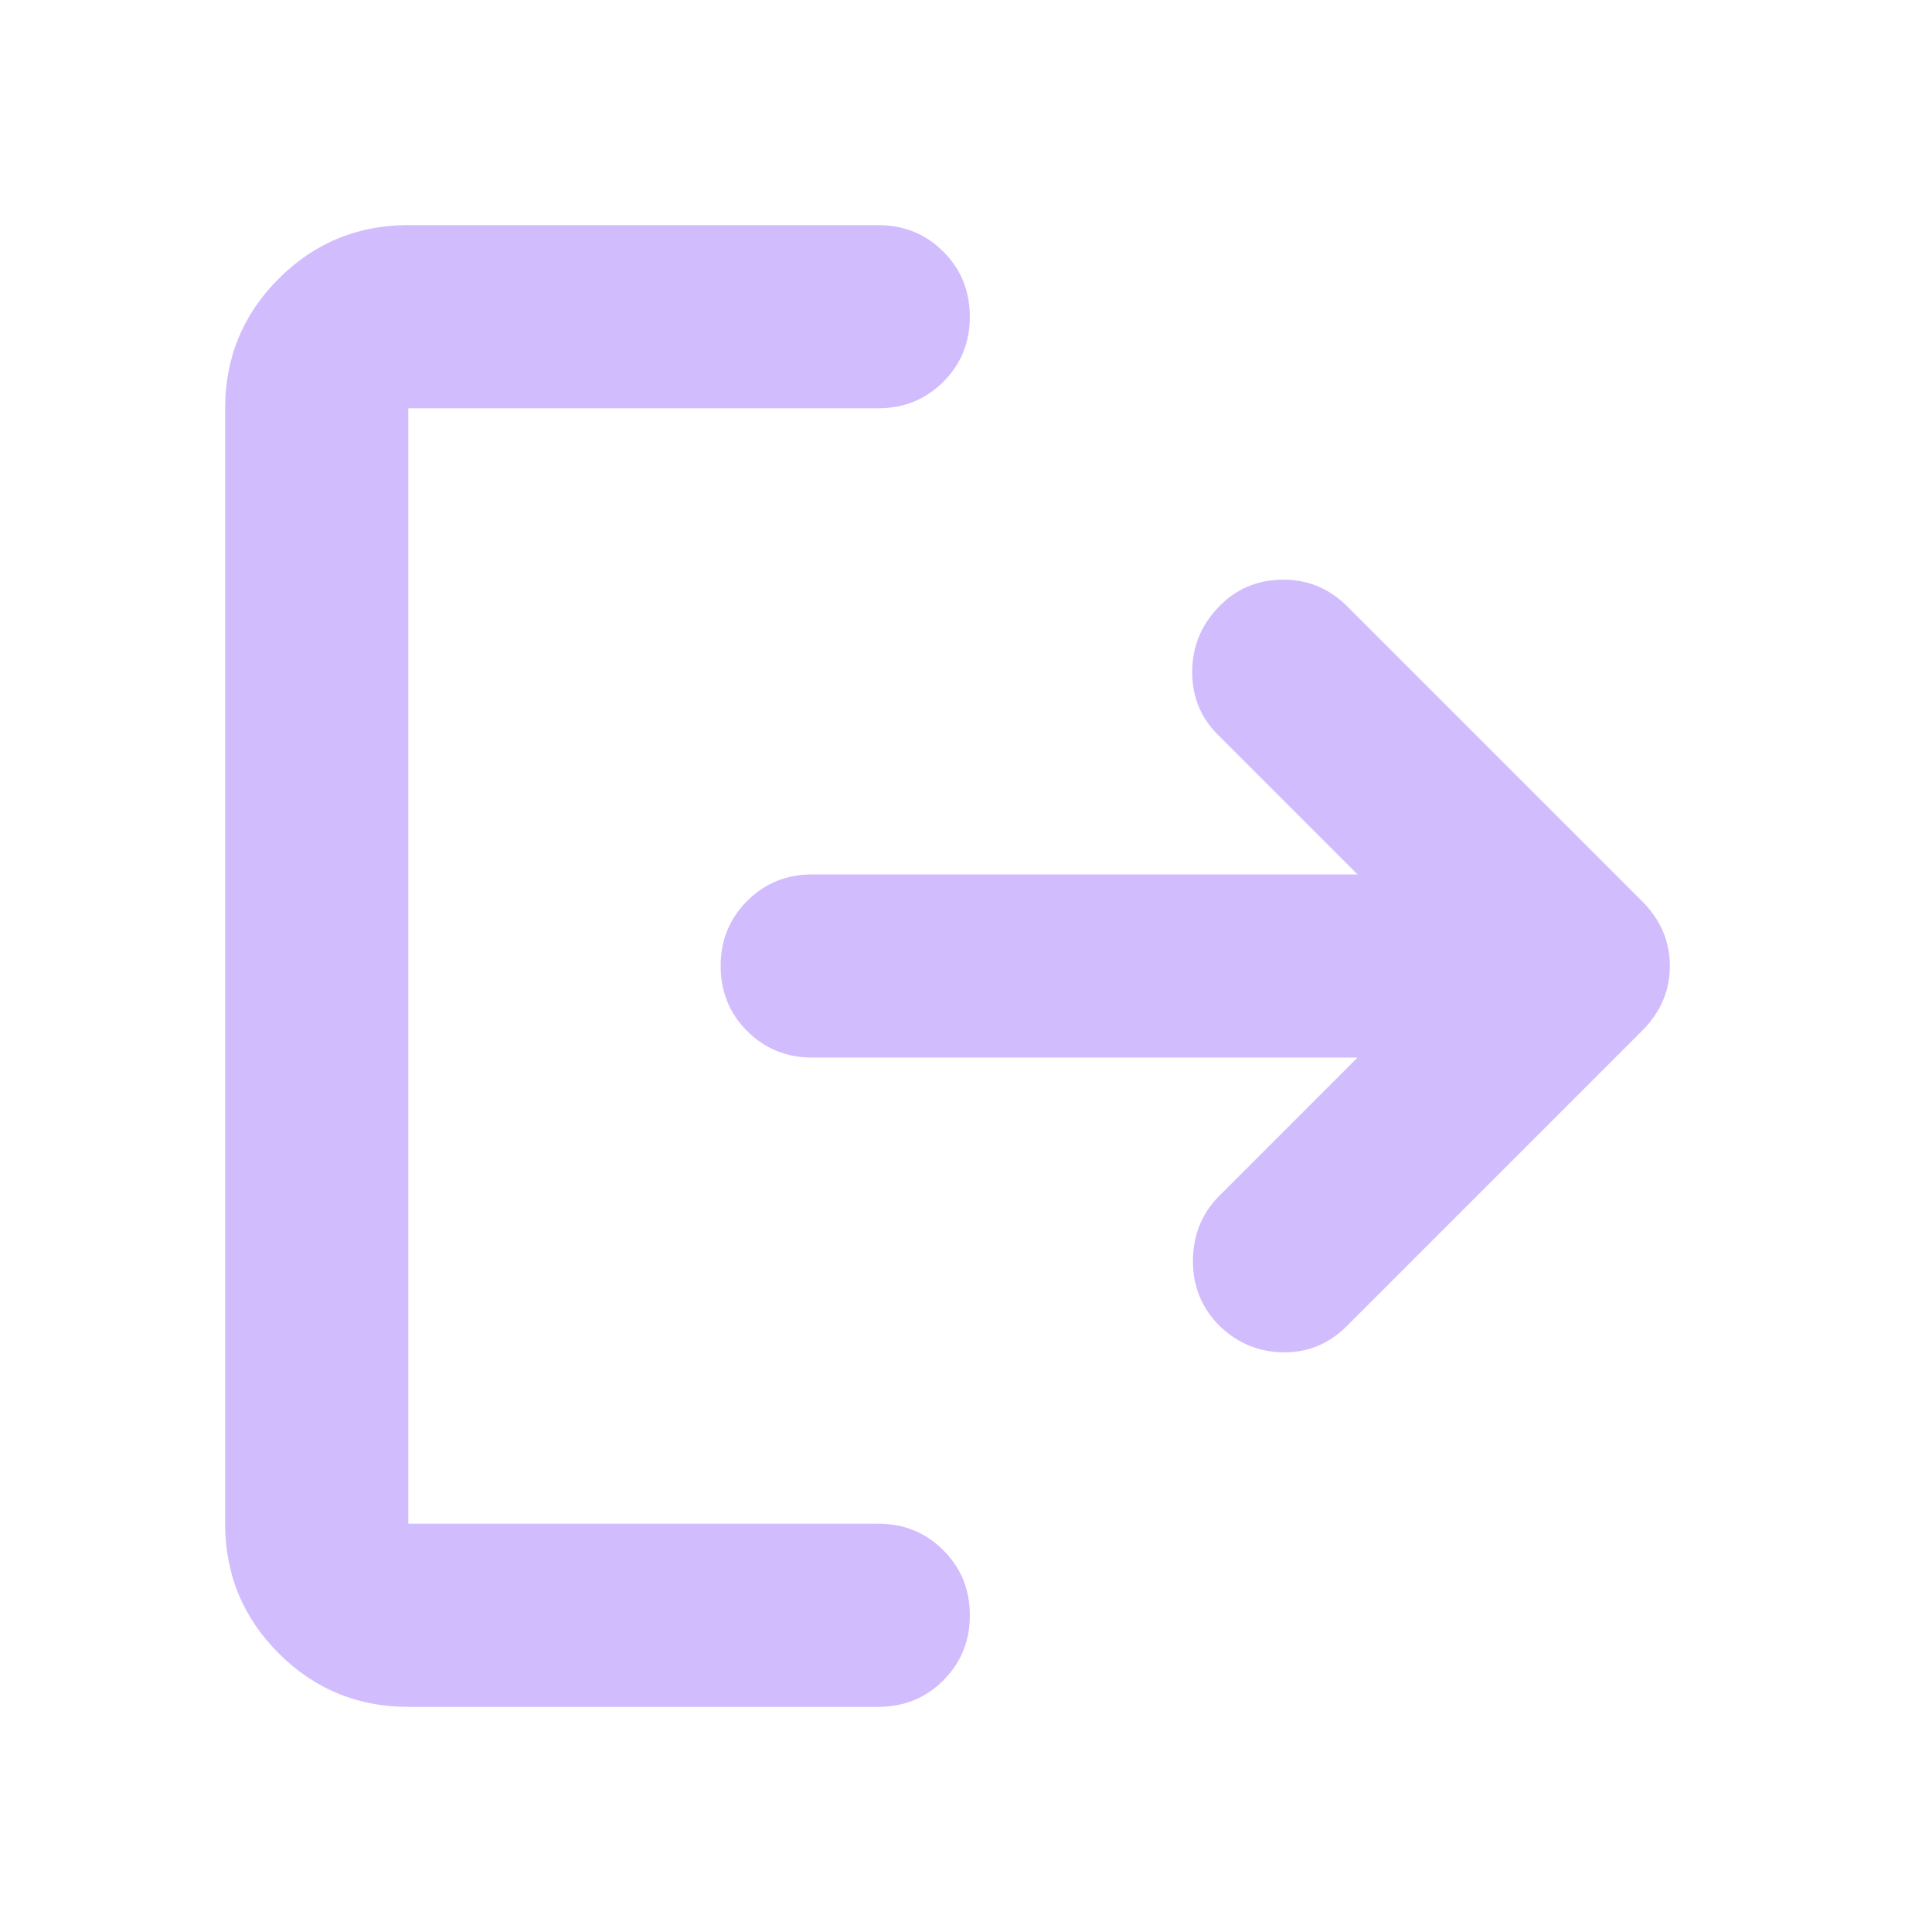
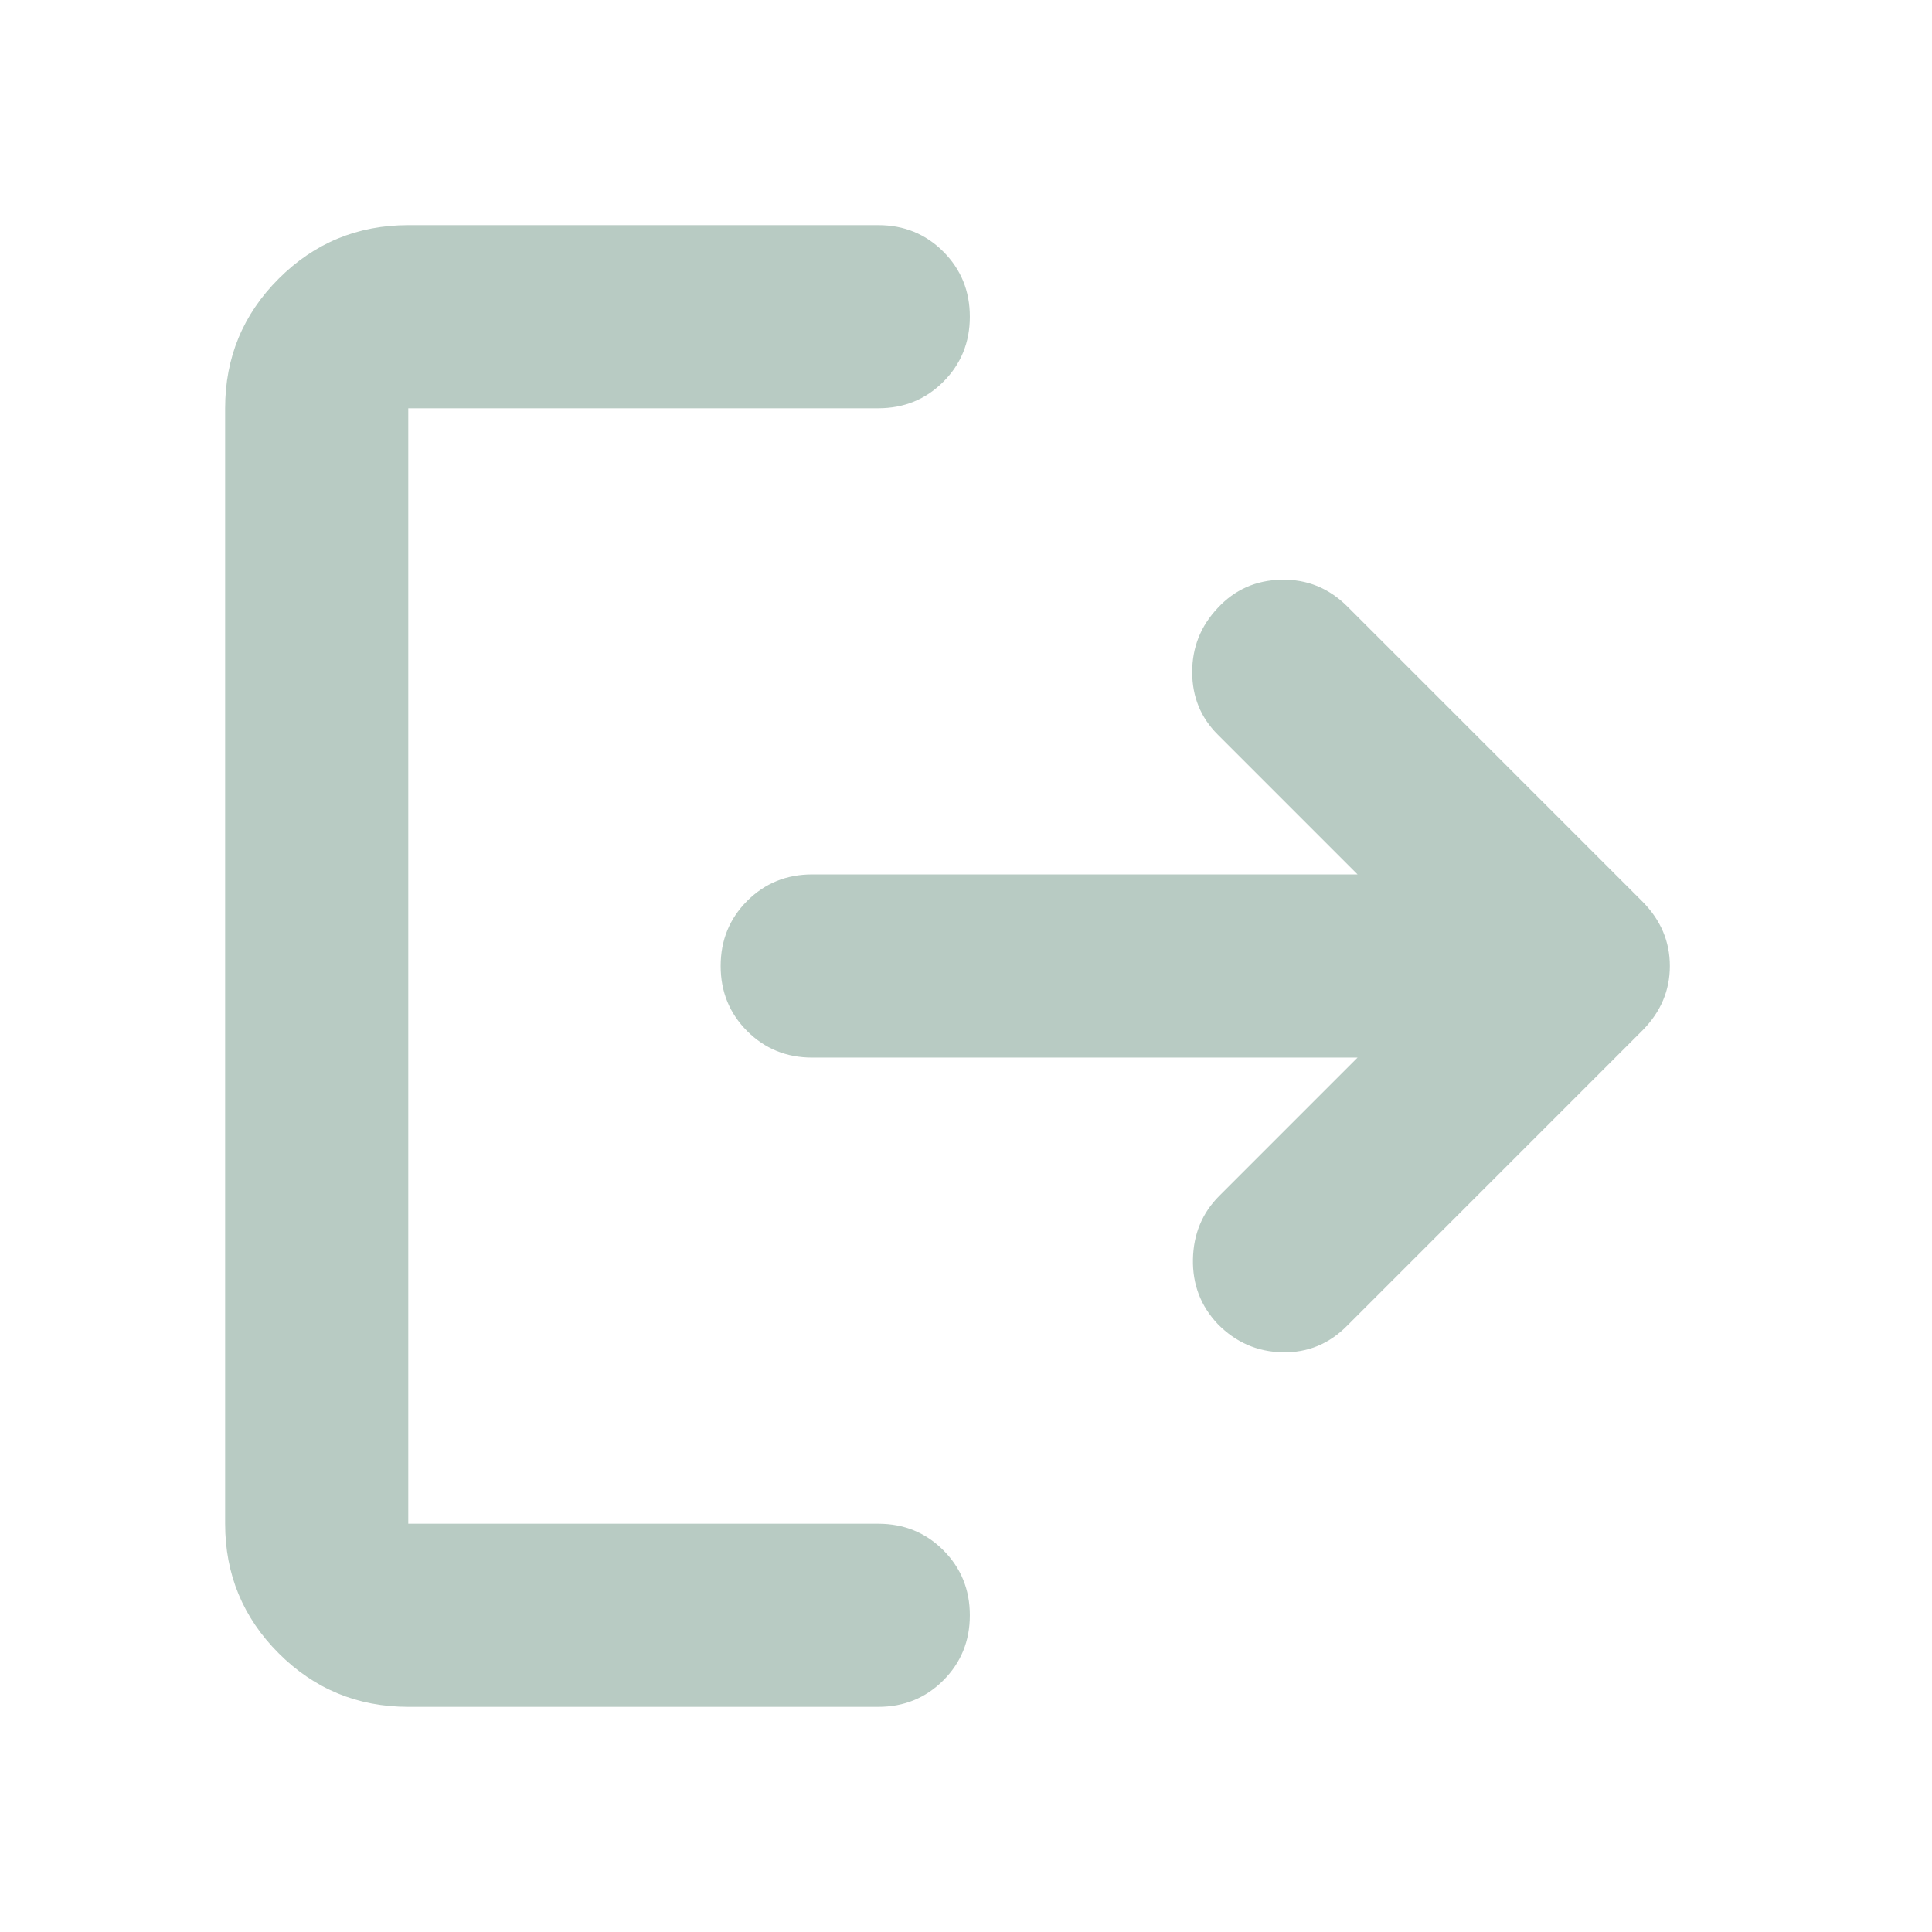
- <svg xmlns="http://www.w3.org/2000/svg" height="500px" viewBox="0 -960 960 960" width="500px" fill="#d1bcfd">
+ <svg xmlns="http://www.w3.org/2000/svg" height="500px" viewBox="0 -960 960 960" width="500px" fill="#b8cbc3">
  <path d="M202.87-111.87q-37.78 0-64.39-26.61t-26.61-64.39v-554.26q0-37.78 26.61-64.39t64.39-26.61h233.54q19.16 0 32.33 13.17 13.17 13.18 13.17 32.33t-13.17 32.33q-13.17 13.17-32.33 13.17H202.87v554.26h233.54q19.16 0 32.33 13.17 13.17 13.18 13.17 32.33t-13.17 32.33q-13.17 13.17-32.33 13.17H202.87ZM674.56-434.5H403.59q-19.16 0-32.33-13.17-13.17-13.18-13.17-32.33t13.17-32.33q13.17-13.17 32.33-13.17h270.97L605.07-595q-12.68-12.67-12.68-31.07 0-18.39 12.68-31.82 12.67-13.68 31.7-14.06 19.03-.38 32.71 13.3L816.3-511.83q13.44 13.68 13.44 31.83t-13.44 31.83L669.48-301.35q-13.44 13.68-32.21 13.3-18.77-.38-32.2-14.06-12.68-13.43-12.3-32.21.38-18.77 13.06-31.44l68.73-68.74Z" />
</svg>
